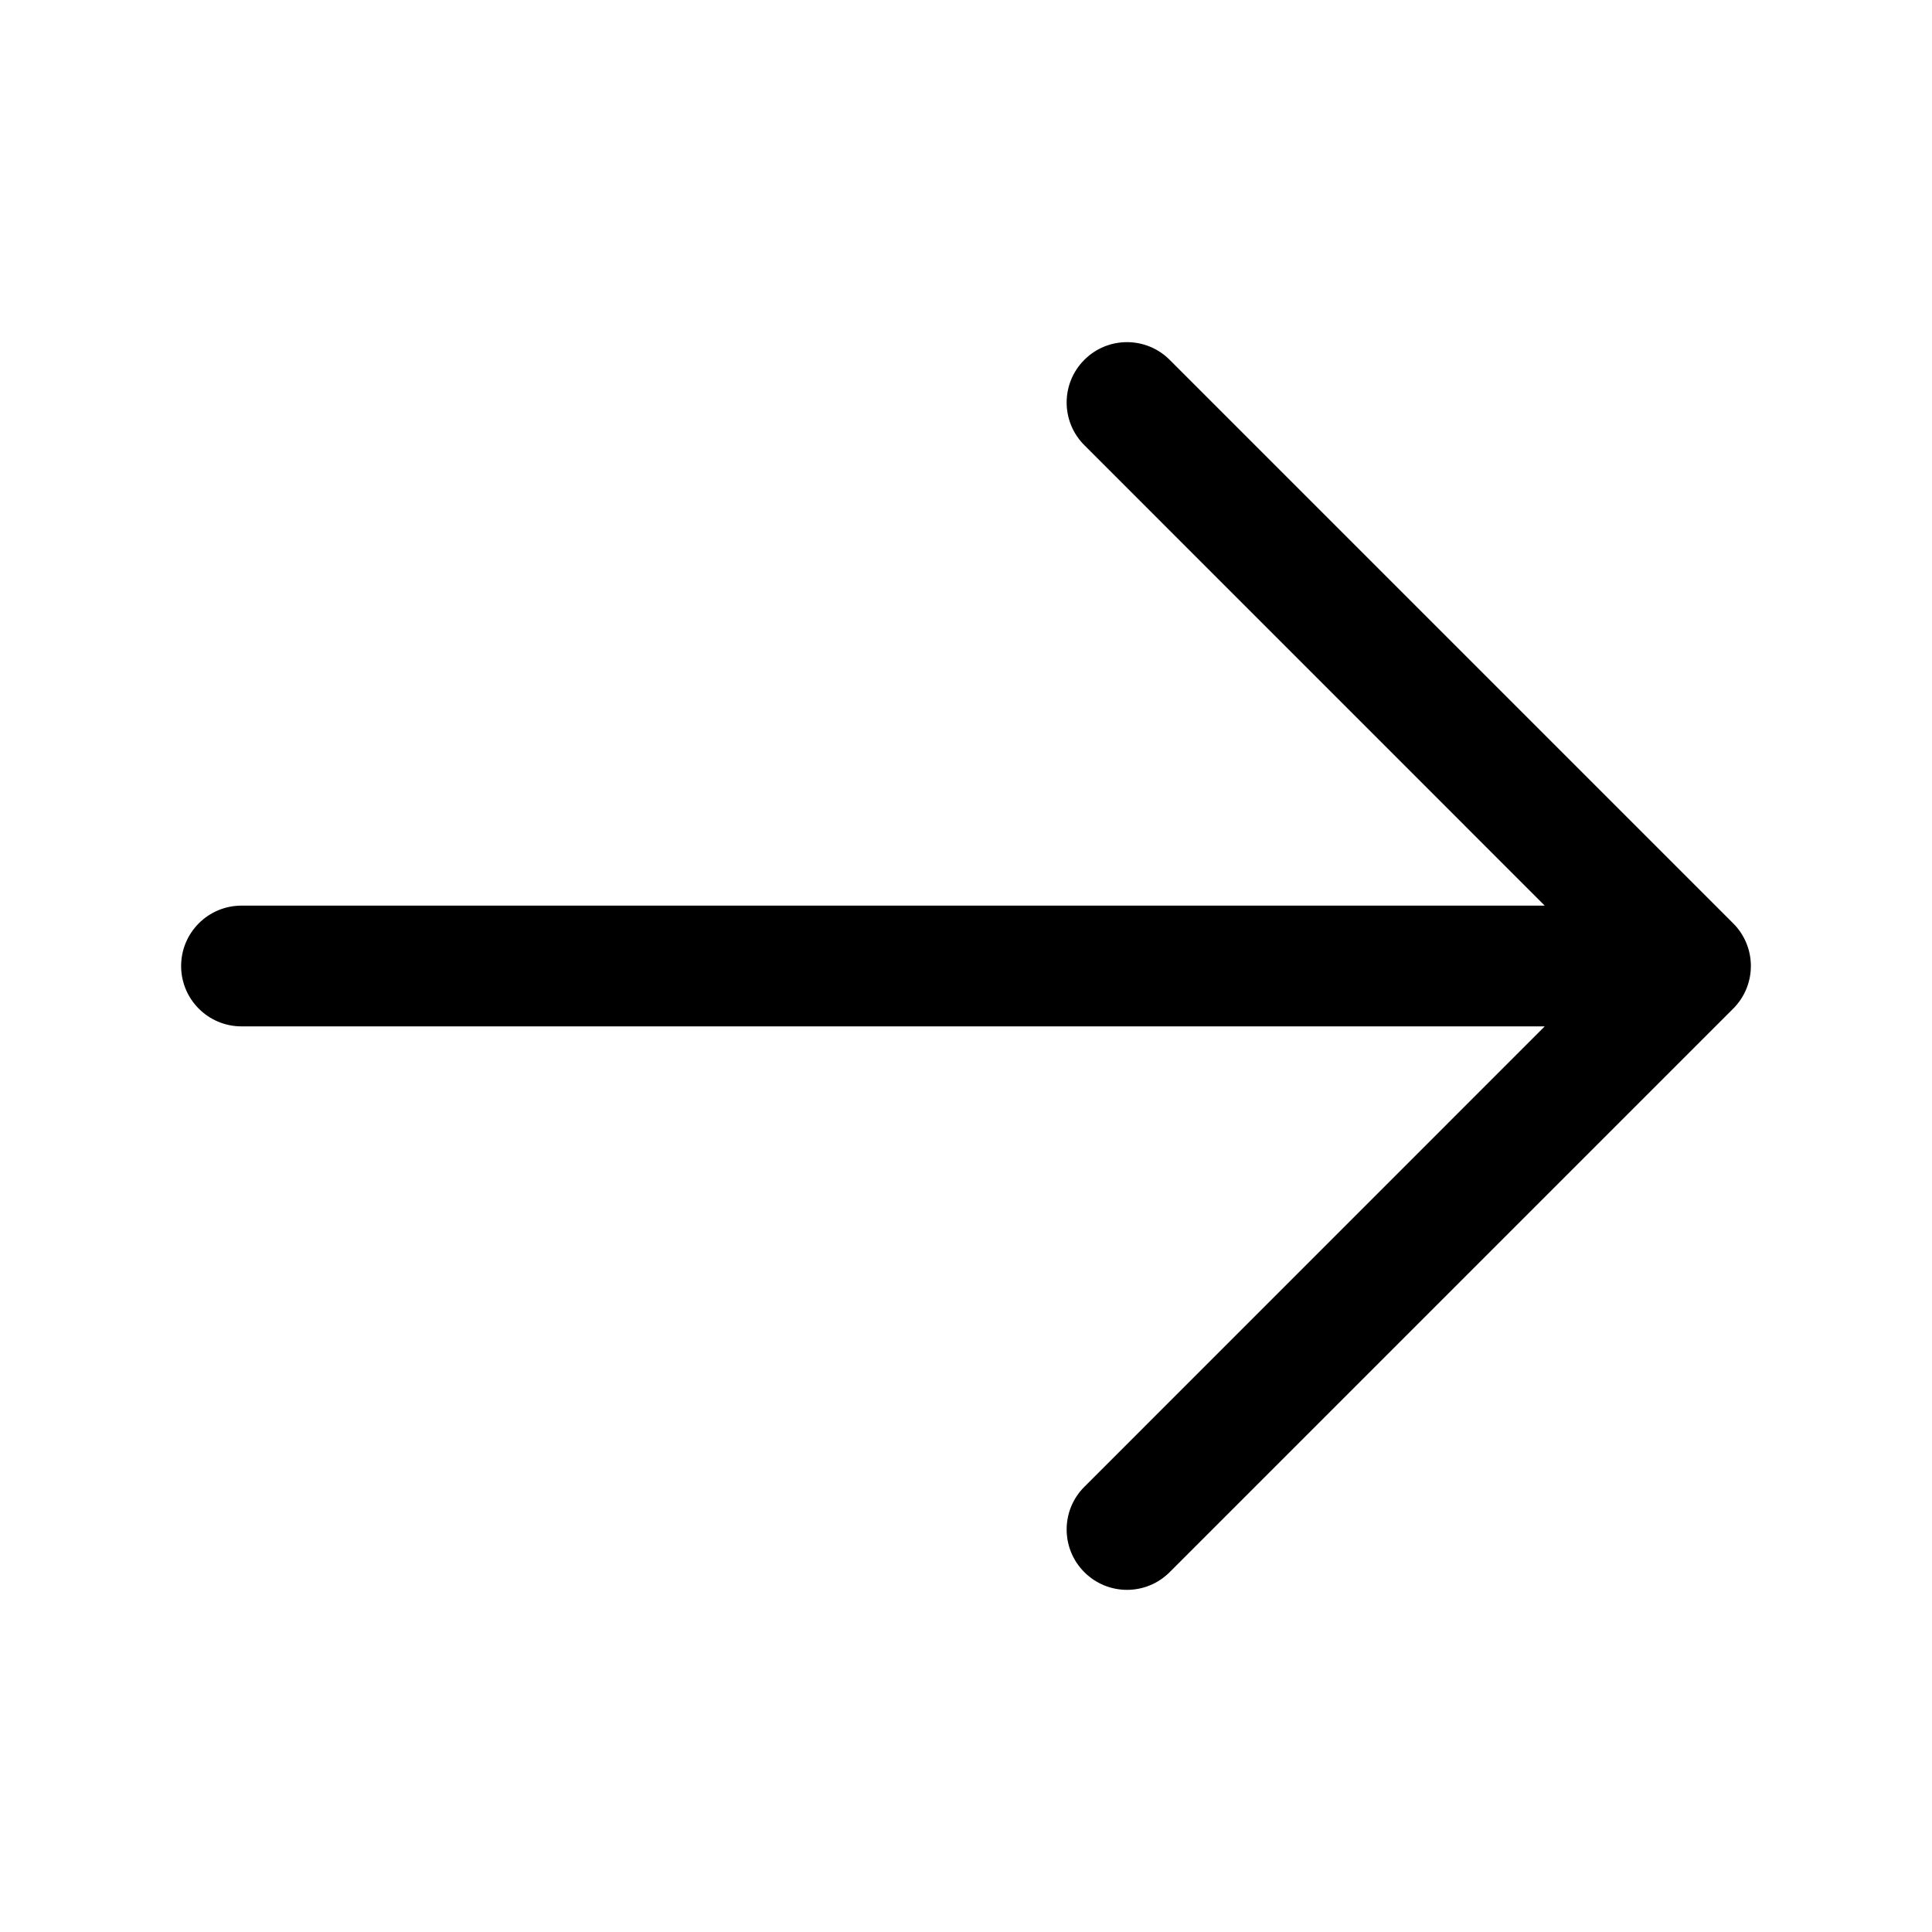
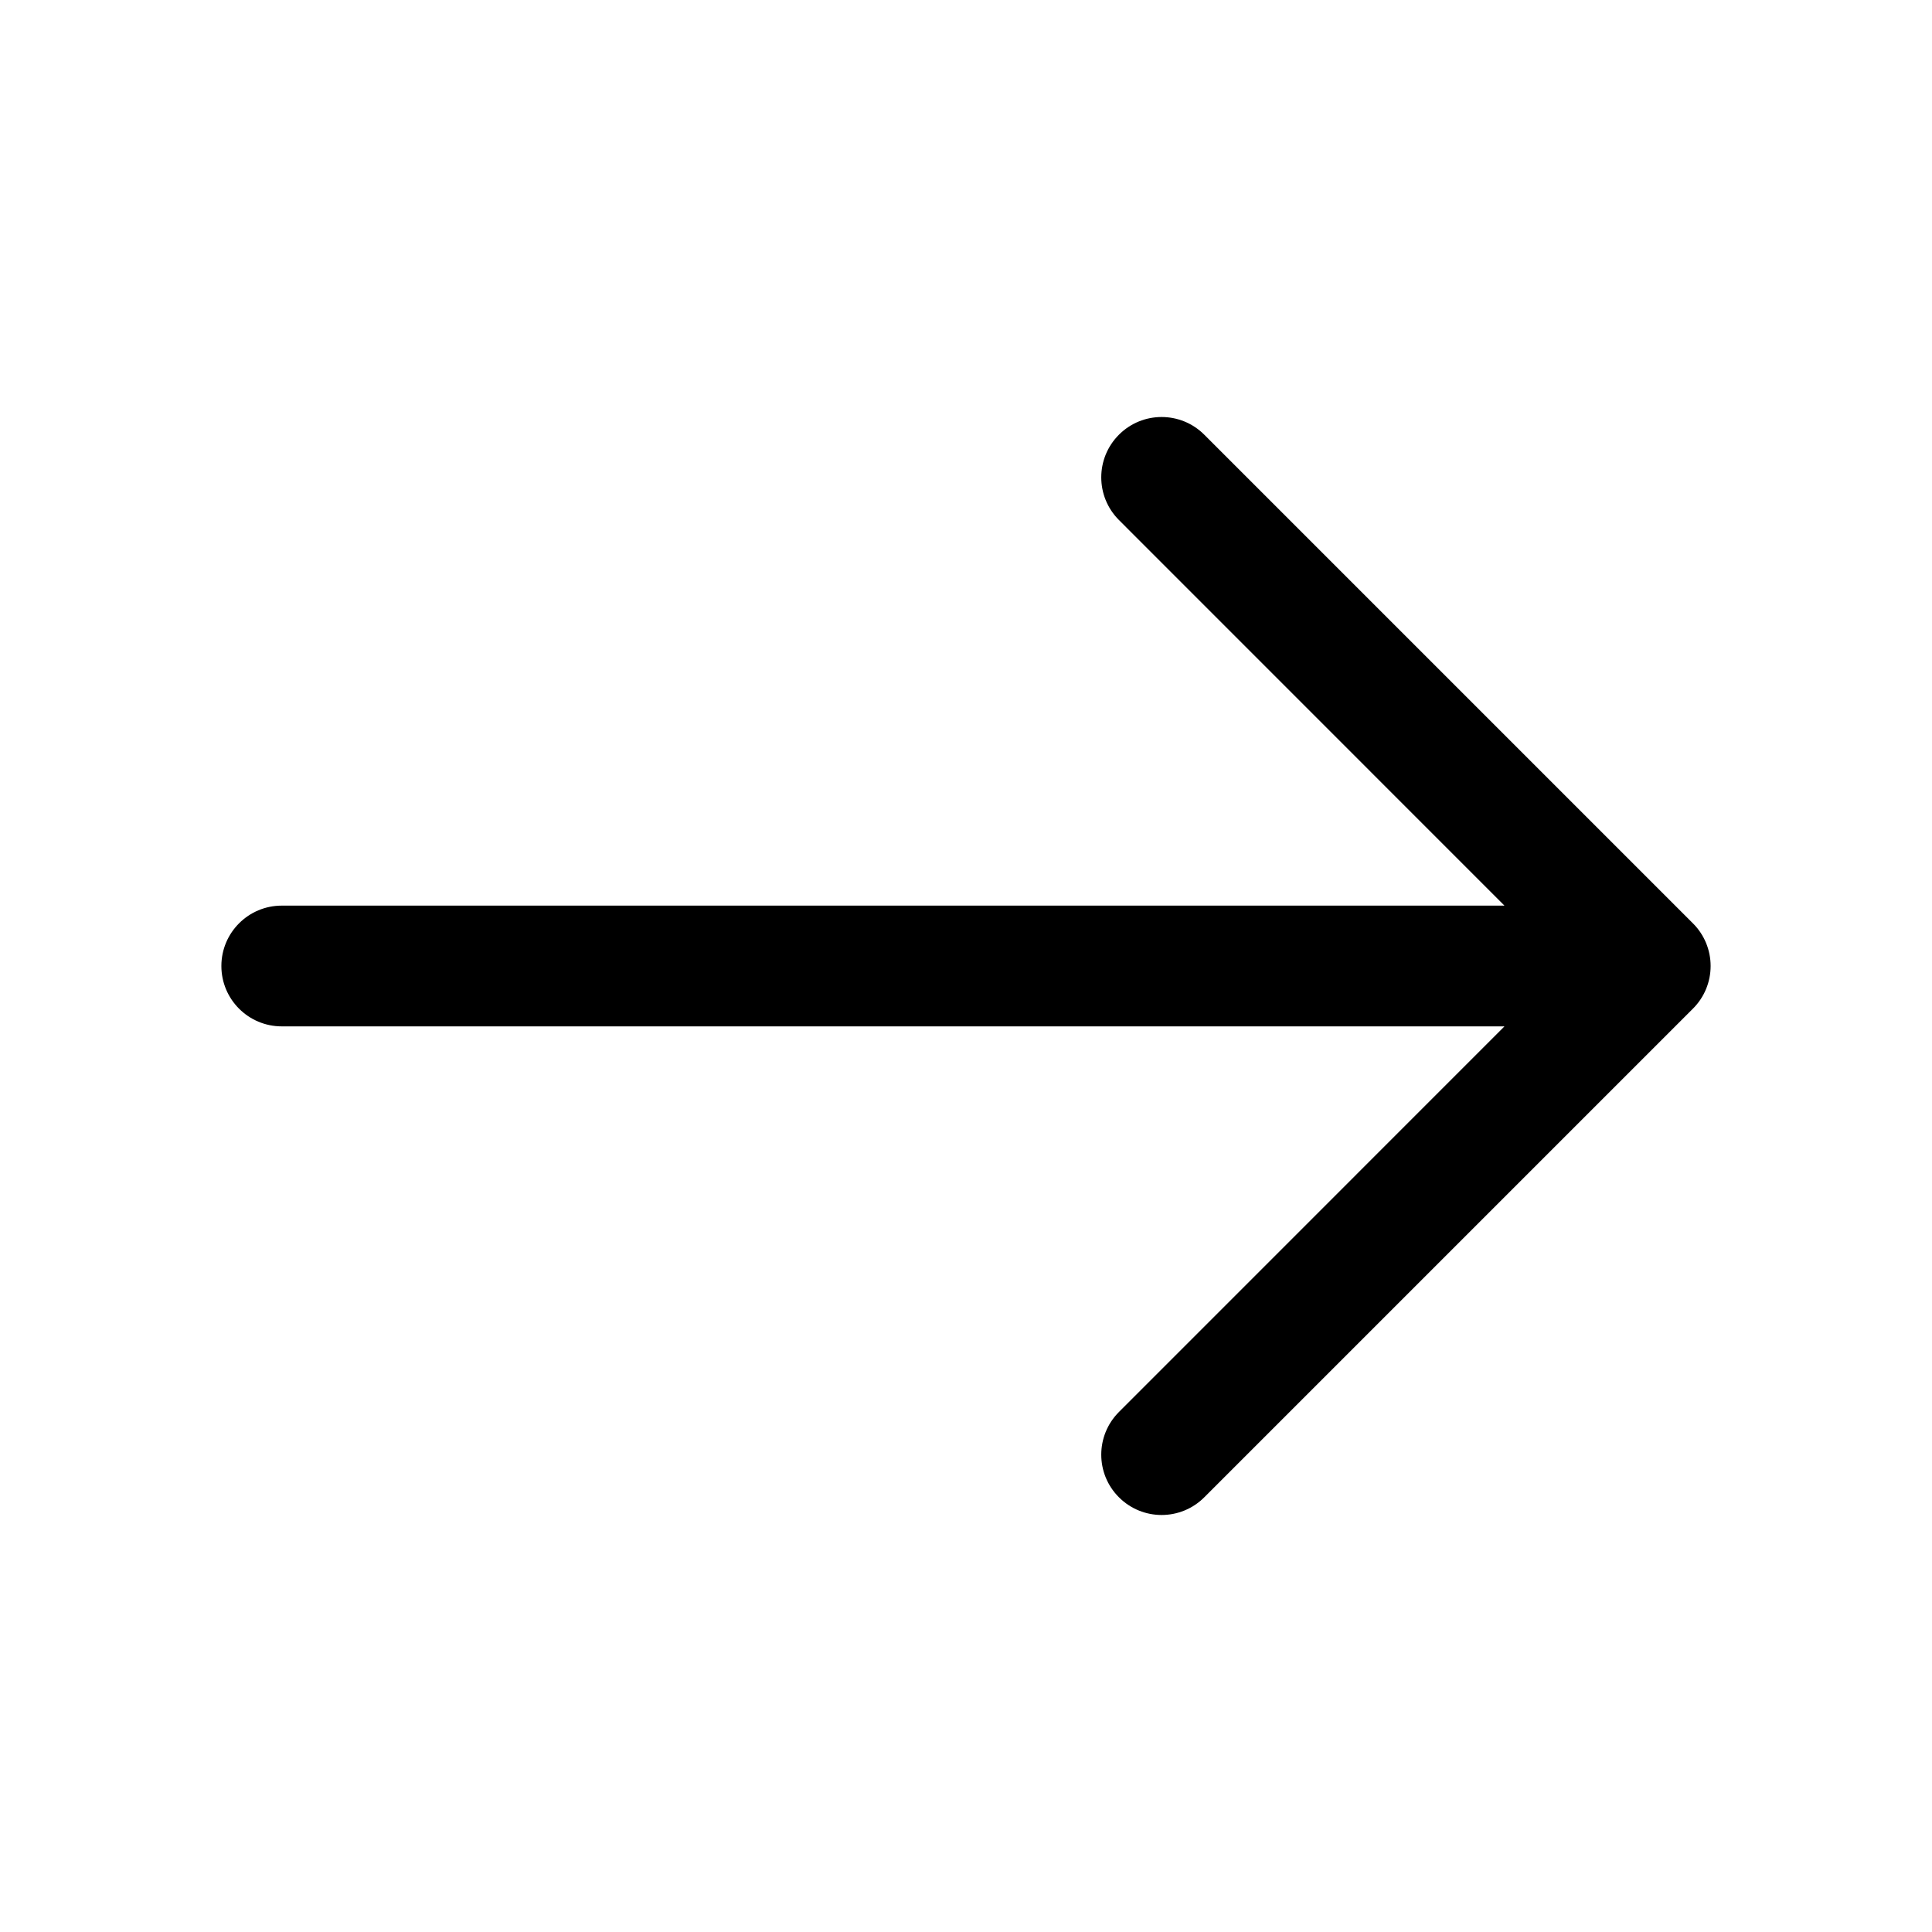
- <svg xmlns="http://www.w3.org/2000/svg" id="arrow-right" width="24" height="24" viewBox="0 0 24 24">
-   <path d="M13.47 4.47C13.763 4.177 14.237 4.177 14.53 4.47L21.53 11.47C21.671 11.61 21.75 11.801 21.75 12C21.75 12.199 21.671 12.39 21.53 12.53L14.53 19.53C14.237 19.823 13.763 19.823 13.47 19.53C13.177 19.237 13.177 18.762 13.47 18.47L19.189 12.75H3C2.586 12.75 2.25 12.414 2.25 12C2.25 11.586 2.586 11.25 3 11.25H19.189L13.47 5.53C13.177 5.237 13.177 4.763 13.47 4.47Z" />
+ <svg xmlns="http://www.w3.org/2000/svg" width="24" height="24" viewBox="0 0 24 24">
+   <g id="vuesax/linear/arrow-right">
+     <path id="Union" fill-rule="evenodd" clip-rule="evenodd" d="M13.9 5.4C14.193 5.107 14.667 5.107 14.96 5.4L21.03 11.47C21.171 11.61 21.25 11.801 21.25 12C21.25 12.199 21.171 12.39 21.03 12.53L14.96 18.6C14.667 18.893 14.193 18.893 13.9 18.6C13.607 18.308 13.607 17.833 13.9 17.54L18.689 12.75H3.5C3.086 12.75 2.75 12.414 2.75 12C2.75 11.586 3.086 11.25 3.5 11.25H18.689L13.9 6.46C13.607 6.167 13.607 5.693 13.9 5.4Z" />
+   </g>
</svg>
